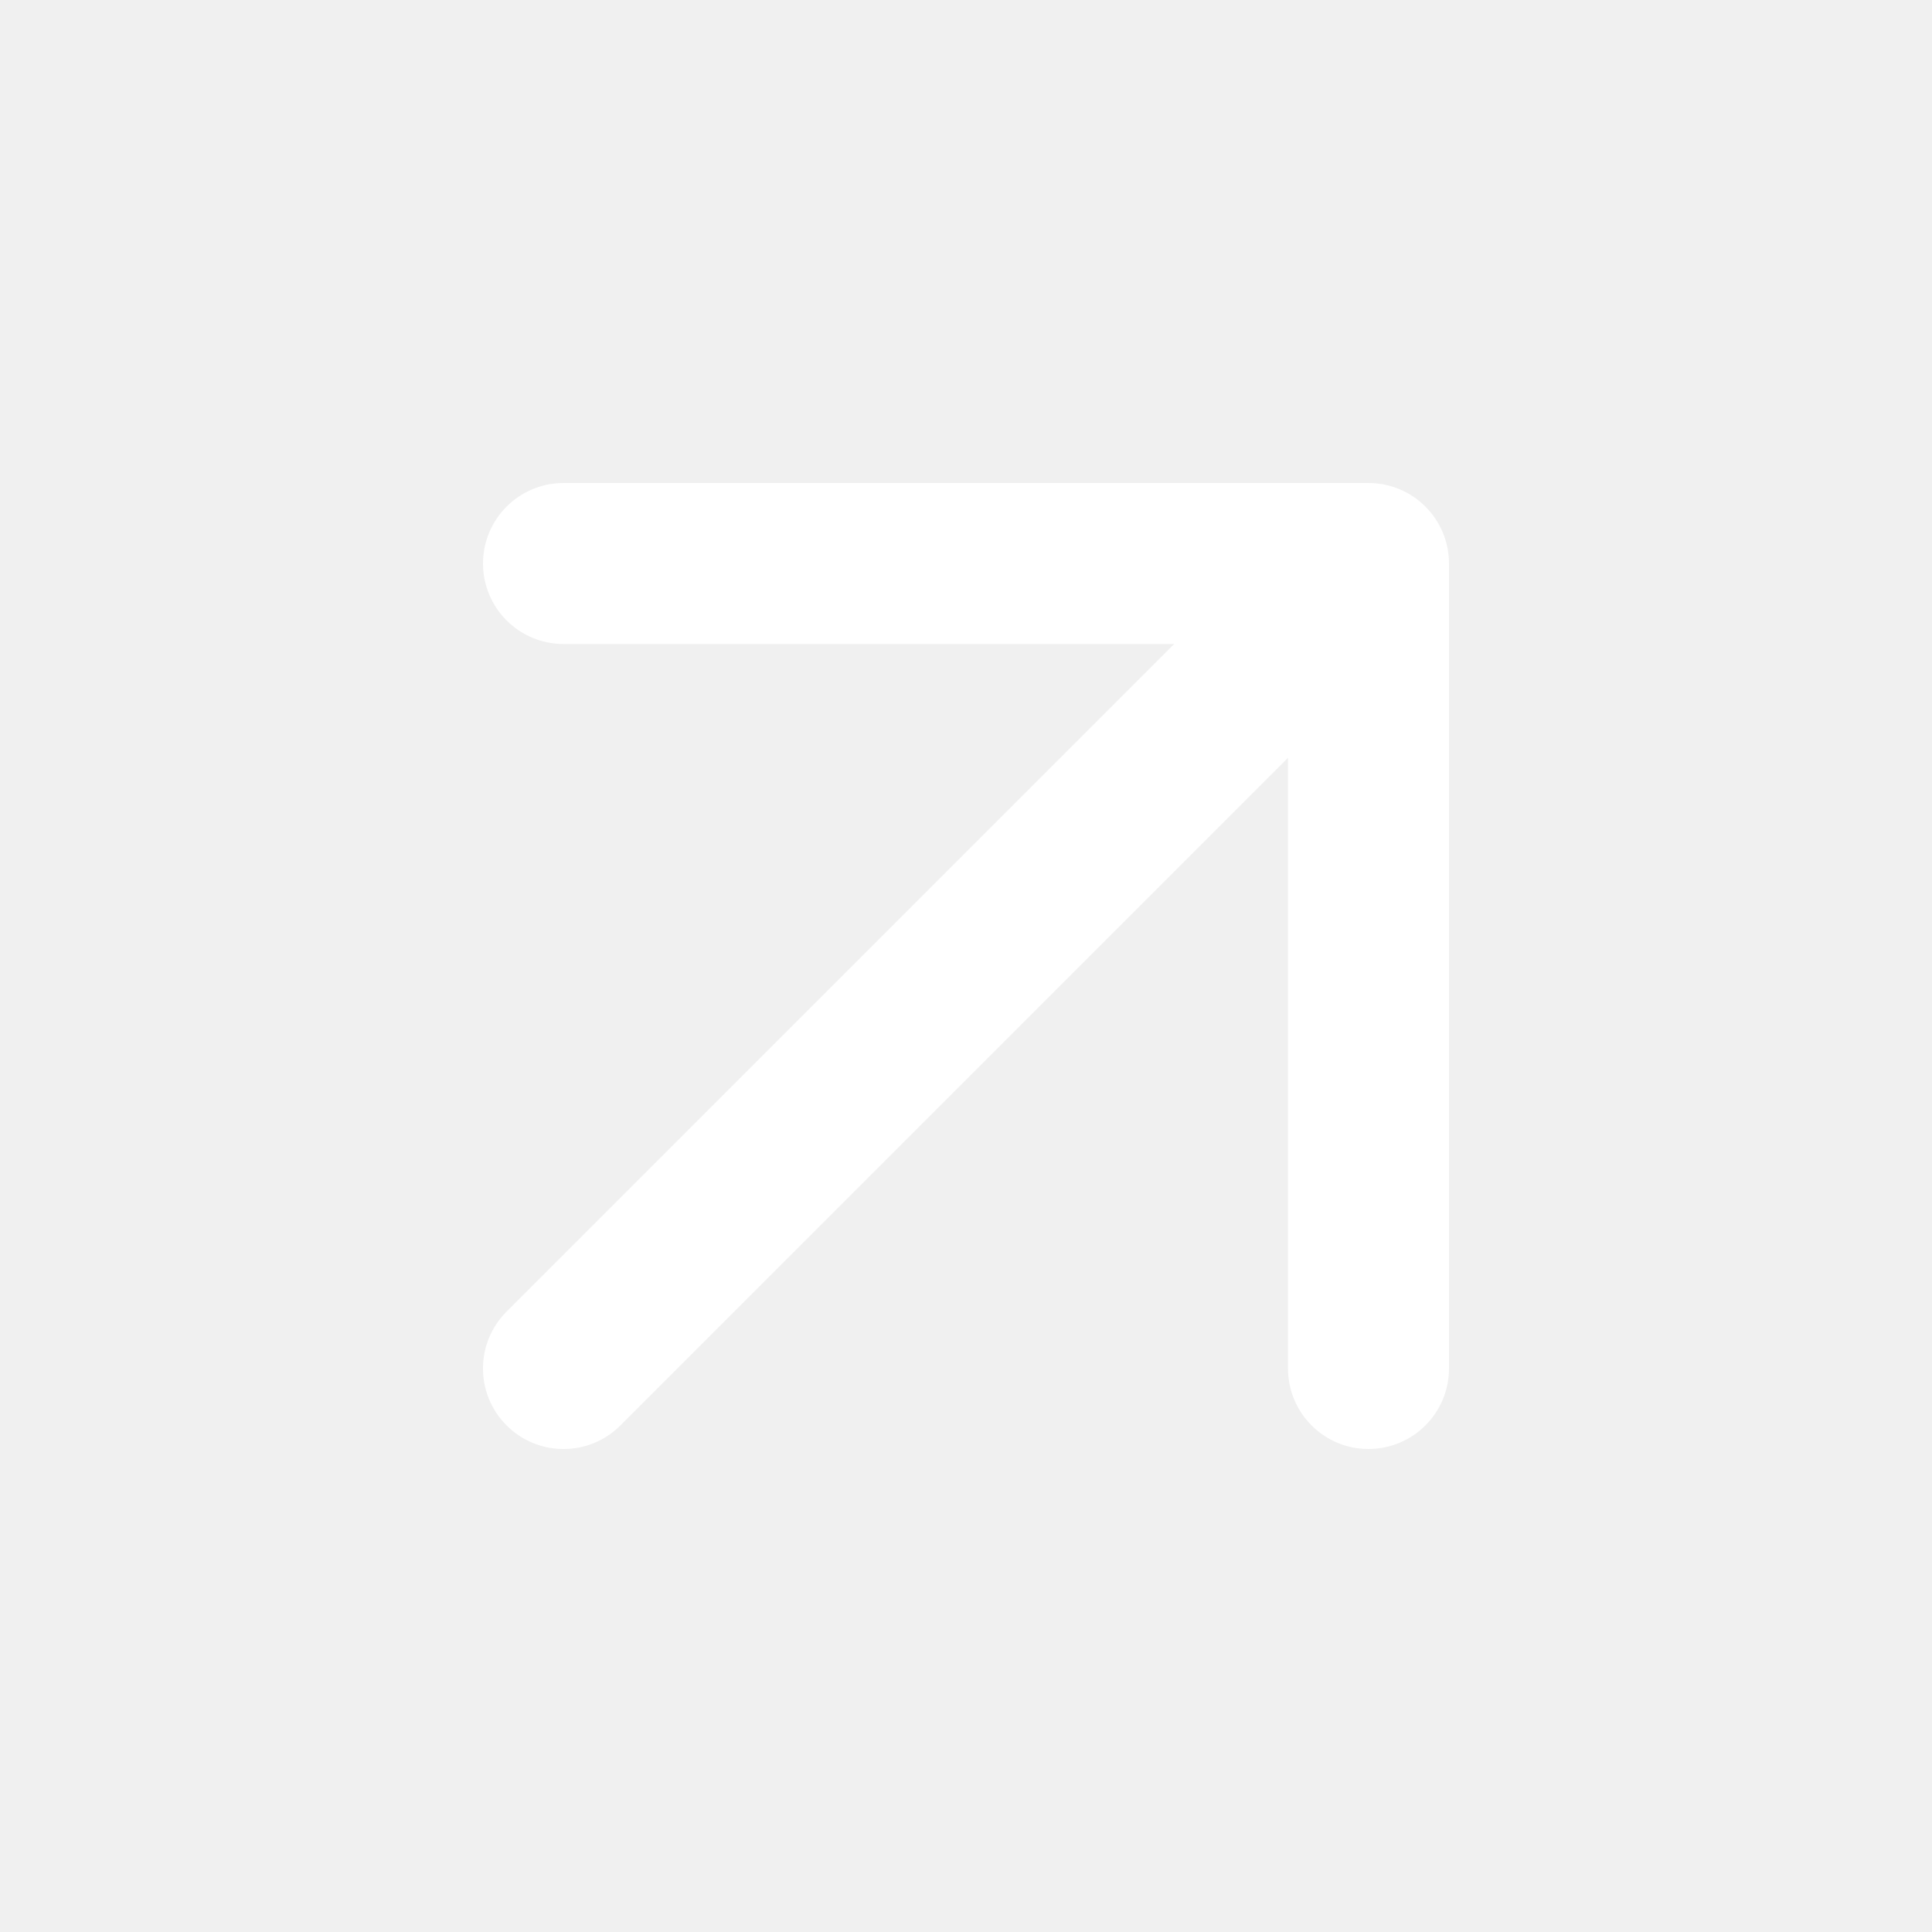
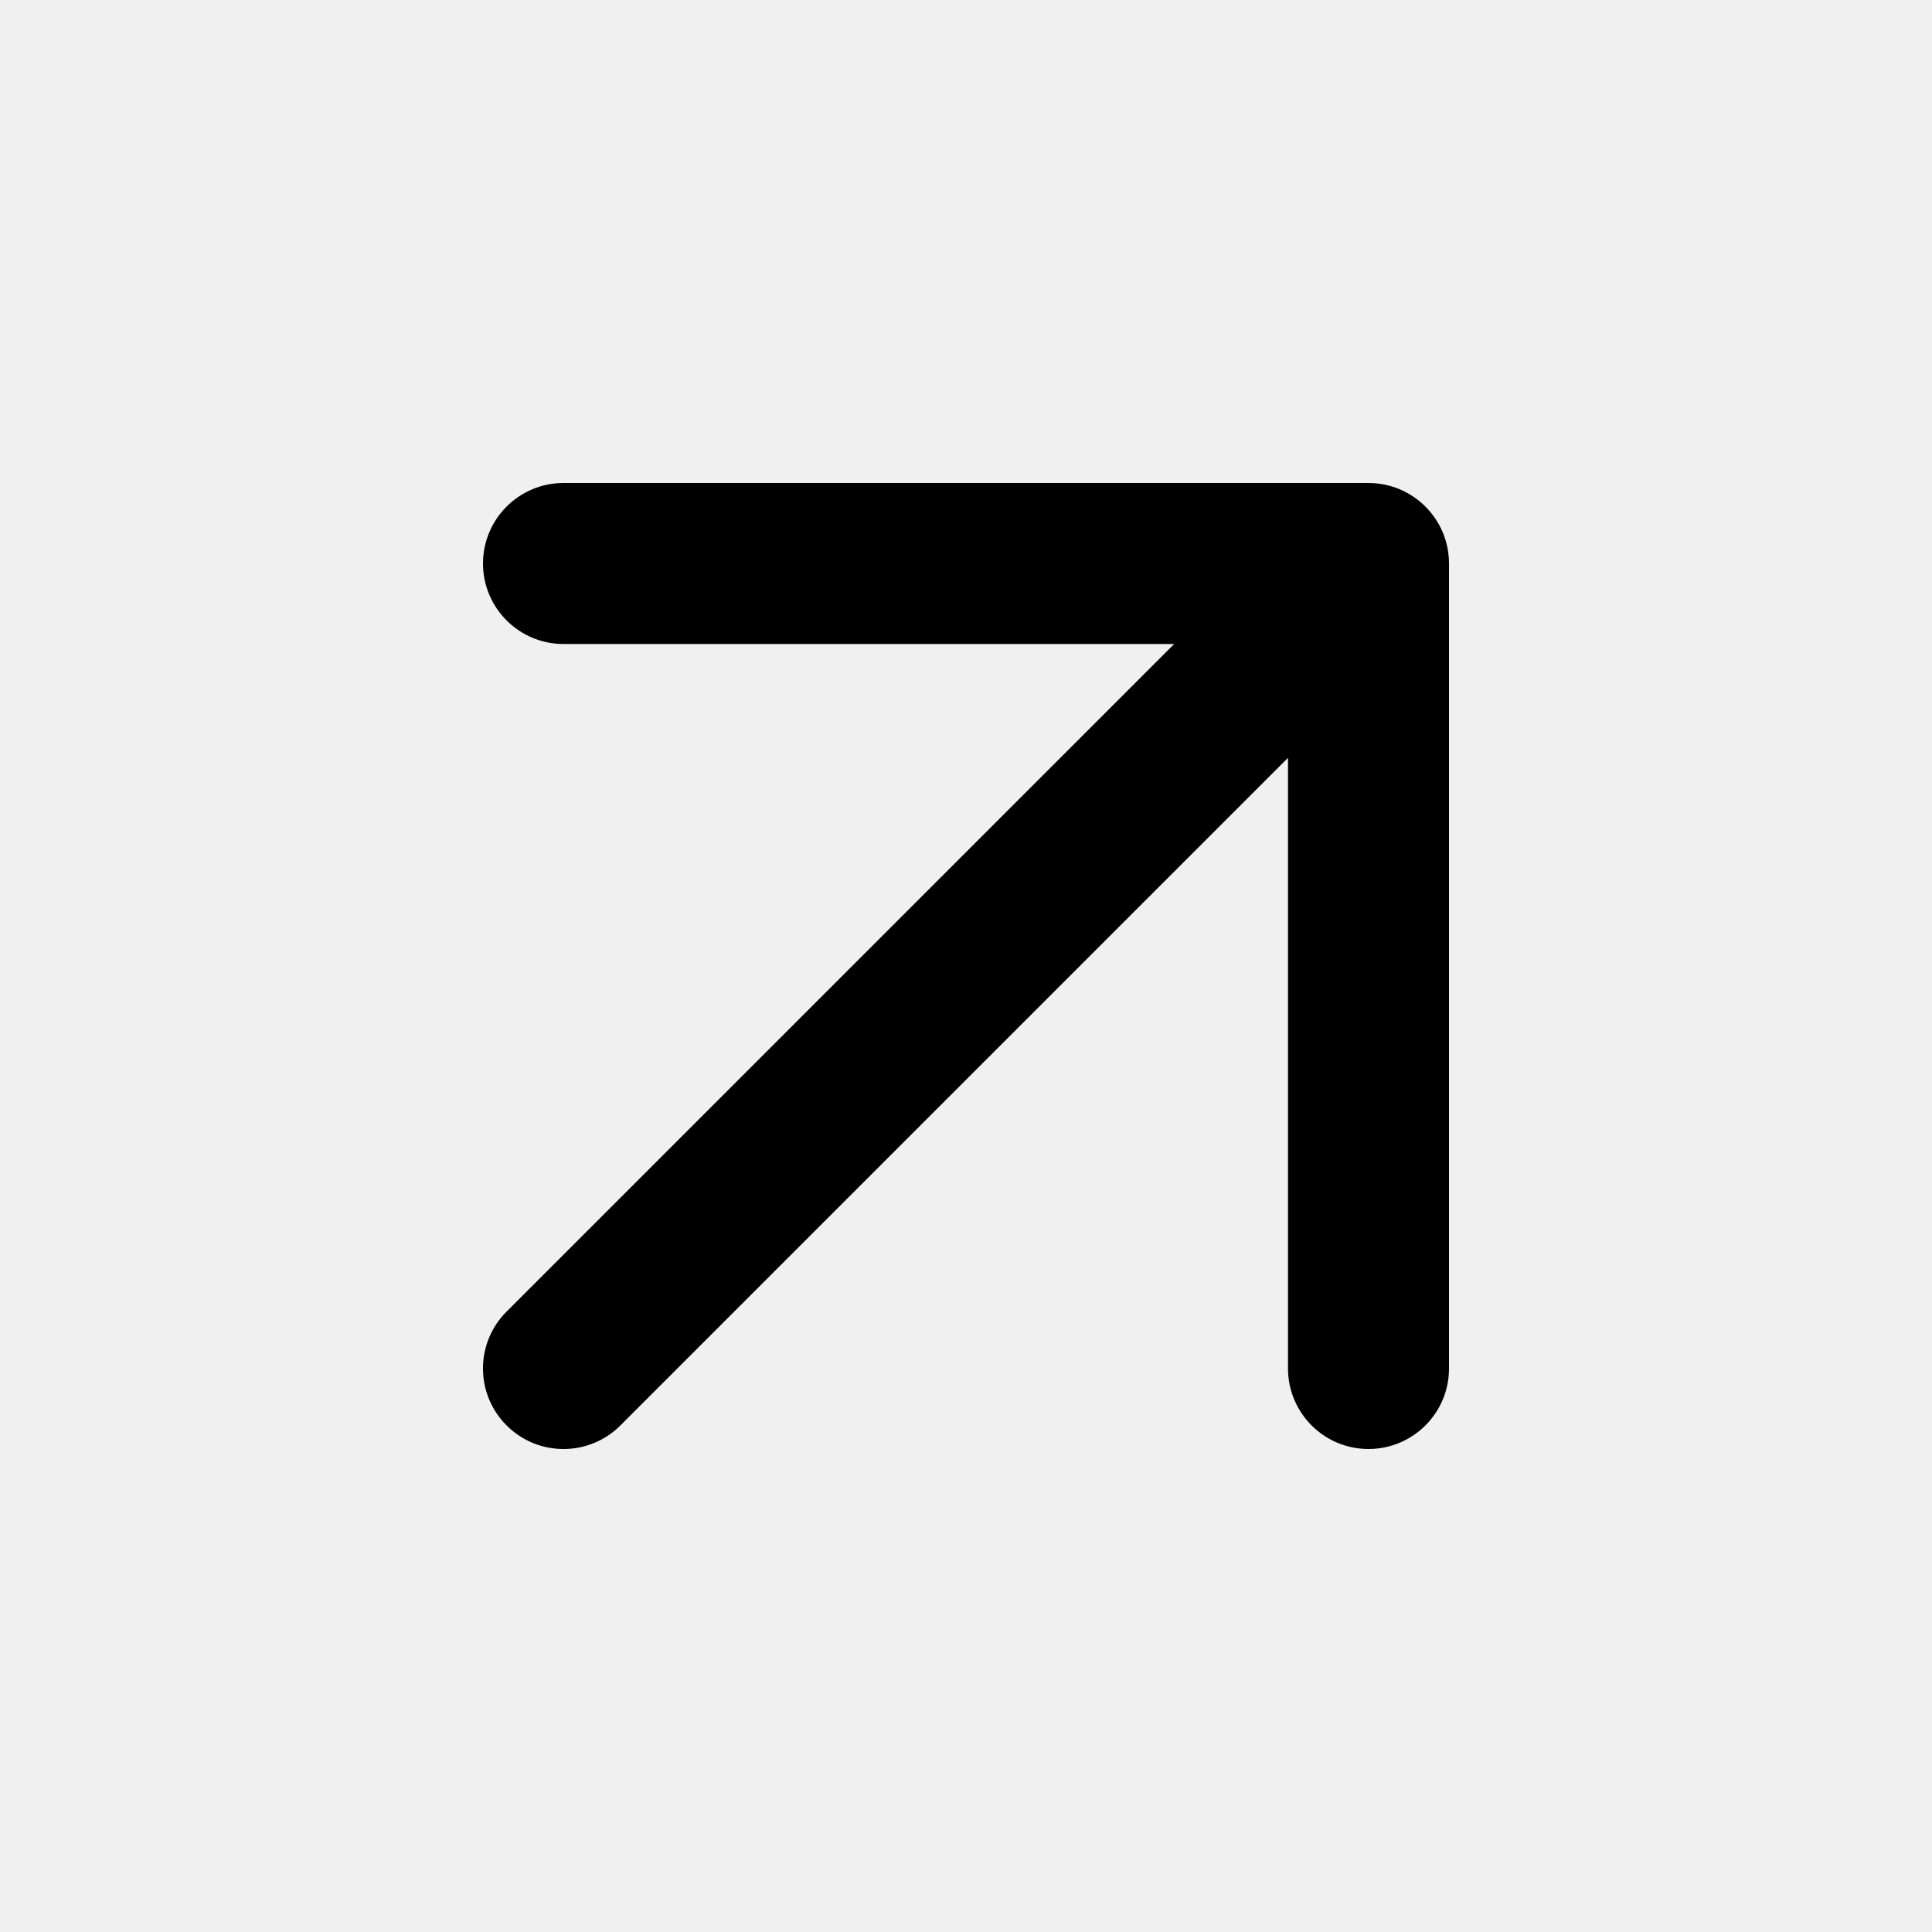
<svg xmlns="http://www.w3.org/2000/svg" width="24" height="24" viewBox="0 0 24 24" fill="none">
-   <path d="M7 6C6.448 6 6 6.448 6 7C6 7.552 6.448 8 7 8H14.586L6.293 16.293C5.902 16.683 5.902 17.317 6.293 17.707C6.683 18.098 7.317 18.098 7.707 17.707L16 9.414V17C16 17.552 16.448 18 17 18C17.552 18 18 17.552 18 17V7C18 6.448 17.552 6 17 6H7Z" fill="white" />
+   <path d="M7 6C6.448 6 6 6.448 6 7C6 7.552 6.448 8 7 8H14.586L6.293 16.293C5.902 16.683 5.902 17.317 6.293 17.707C6.683 18.098 7.317 18.098 7.707 17.707L16 9.414V17C16 17.552 16.448 18 17 18C17.552 18 18 17.552 18 17V7C18 6.448 17.552 6 17 6H7Z" fill="currentColor" />
</svg>
